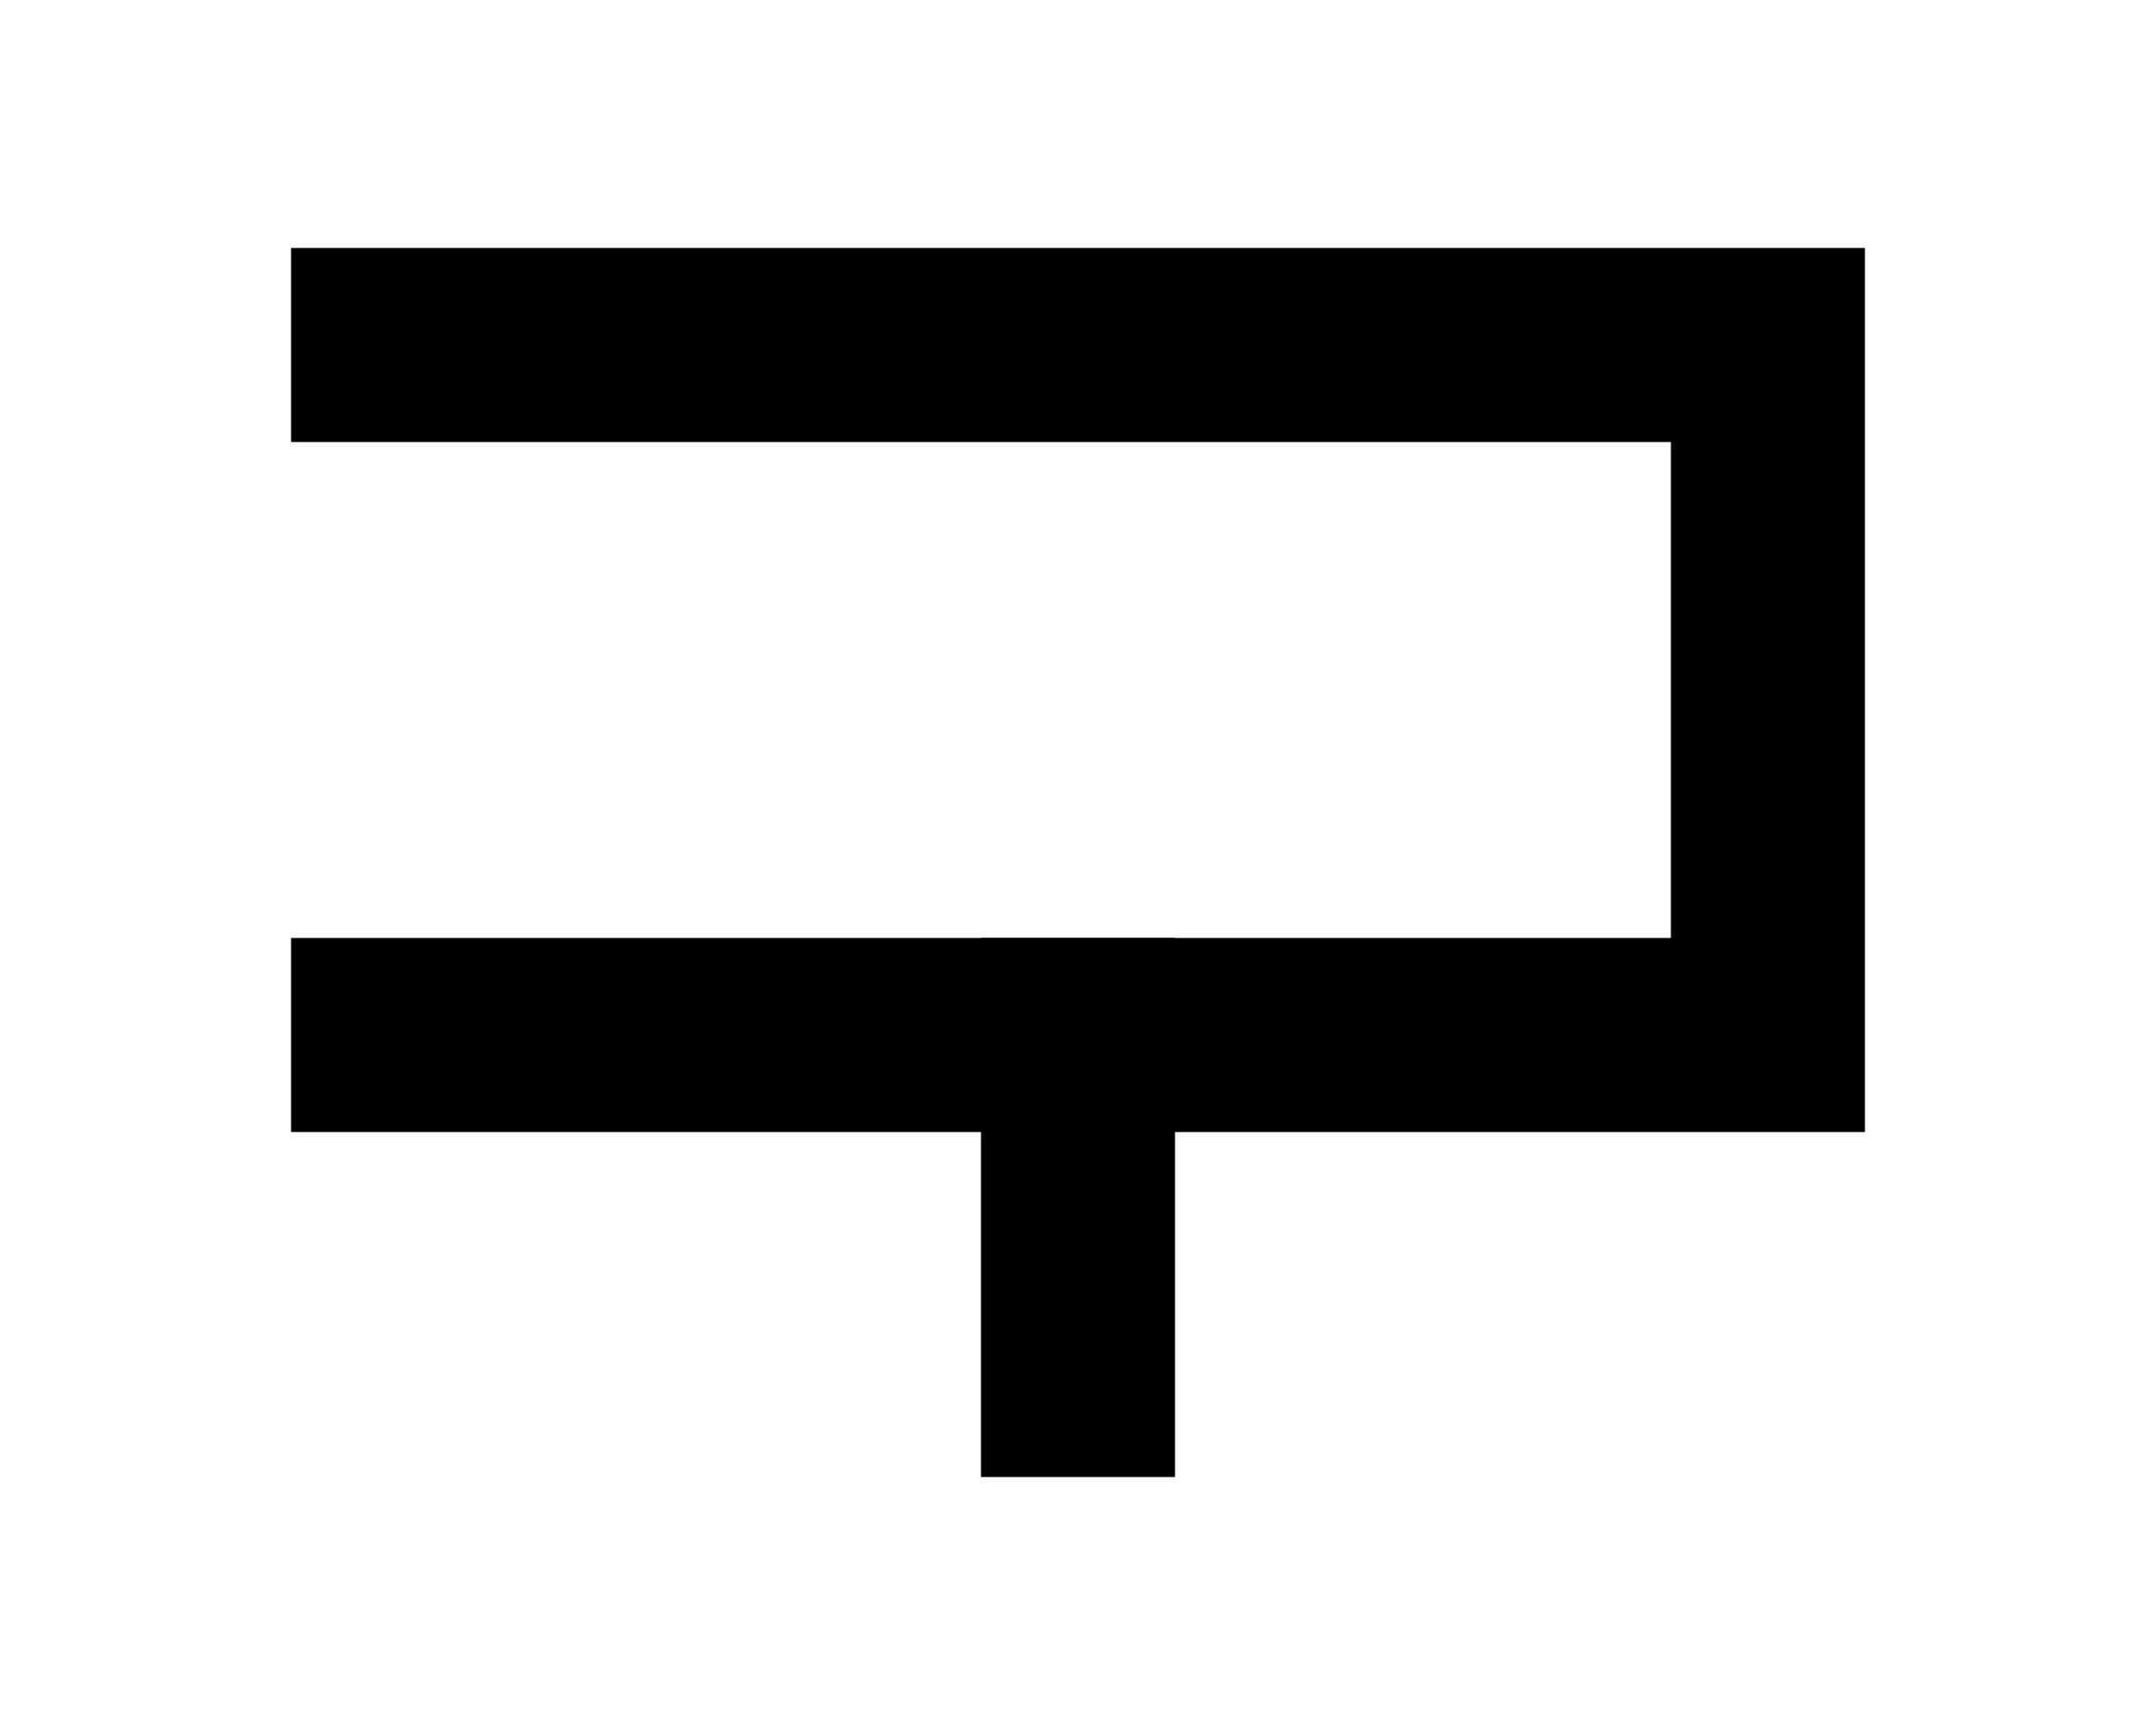
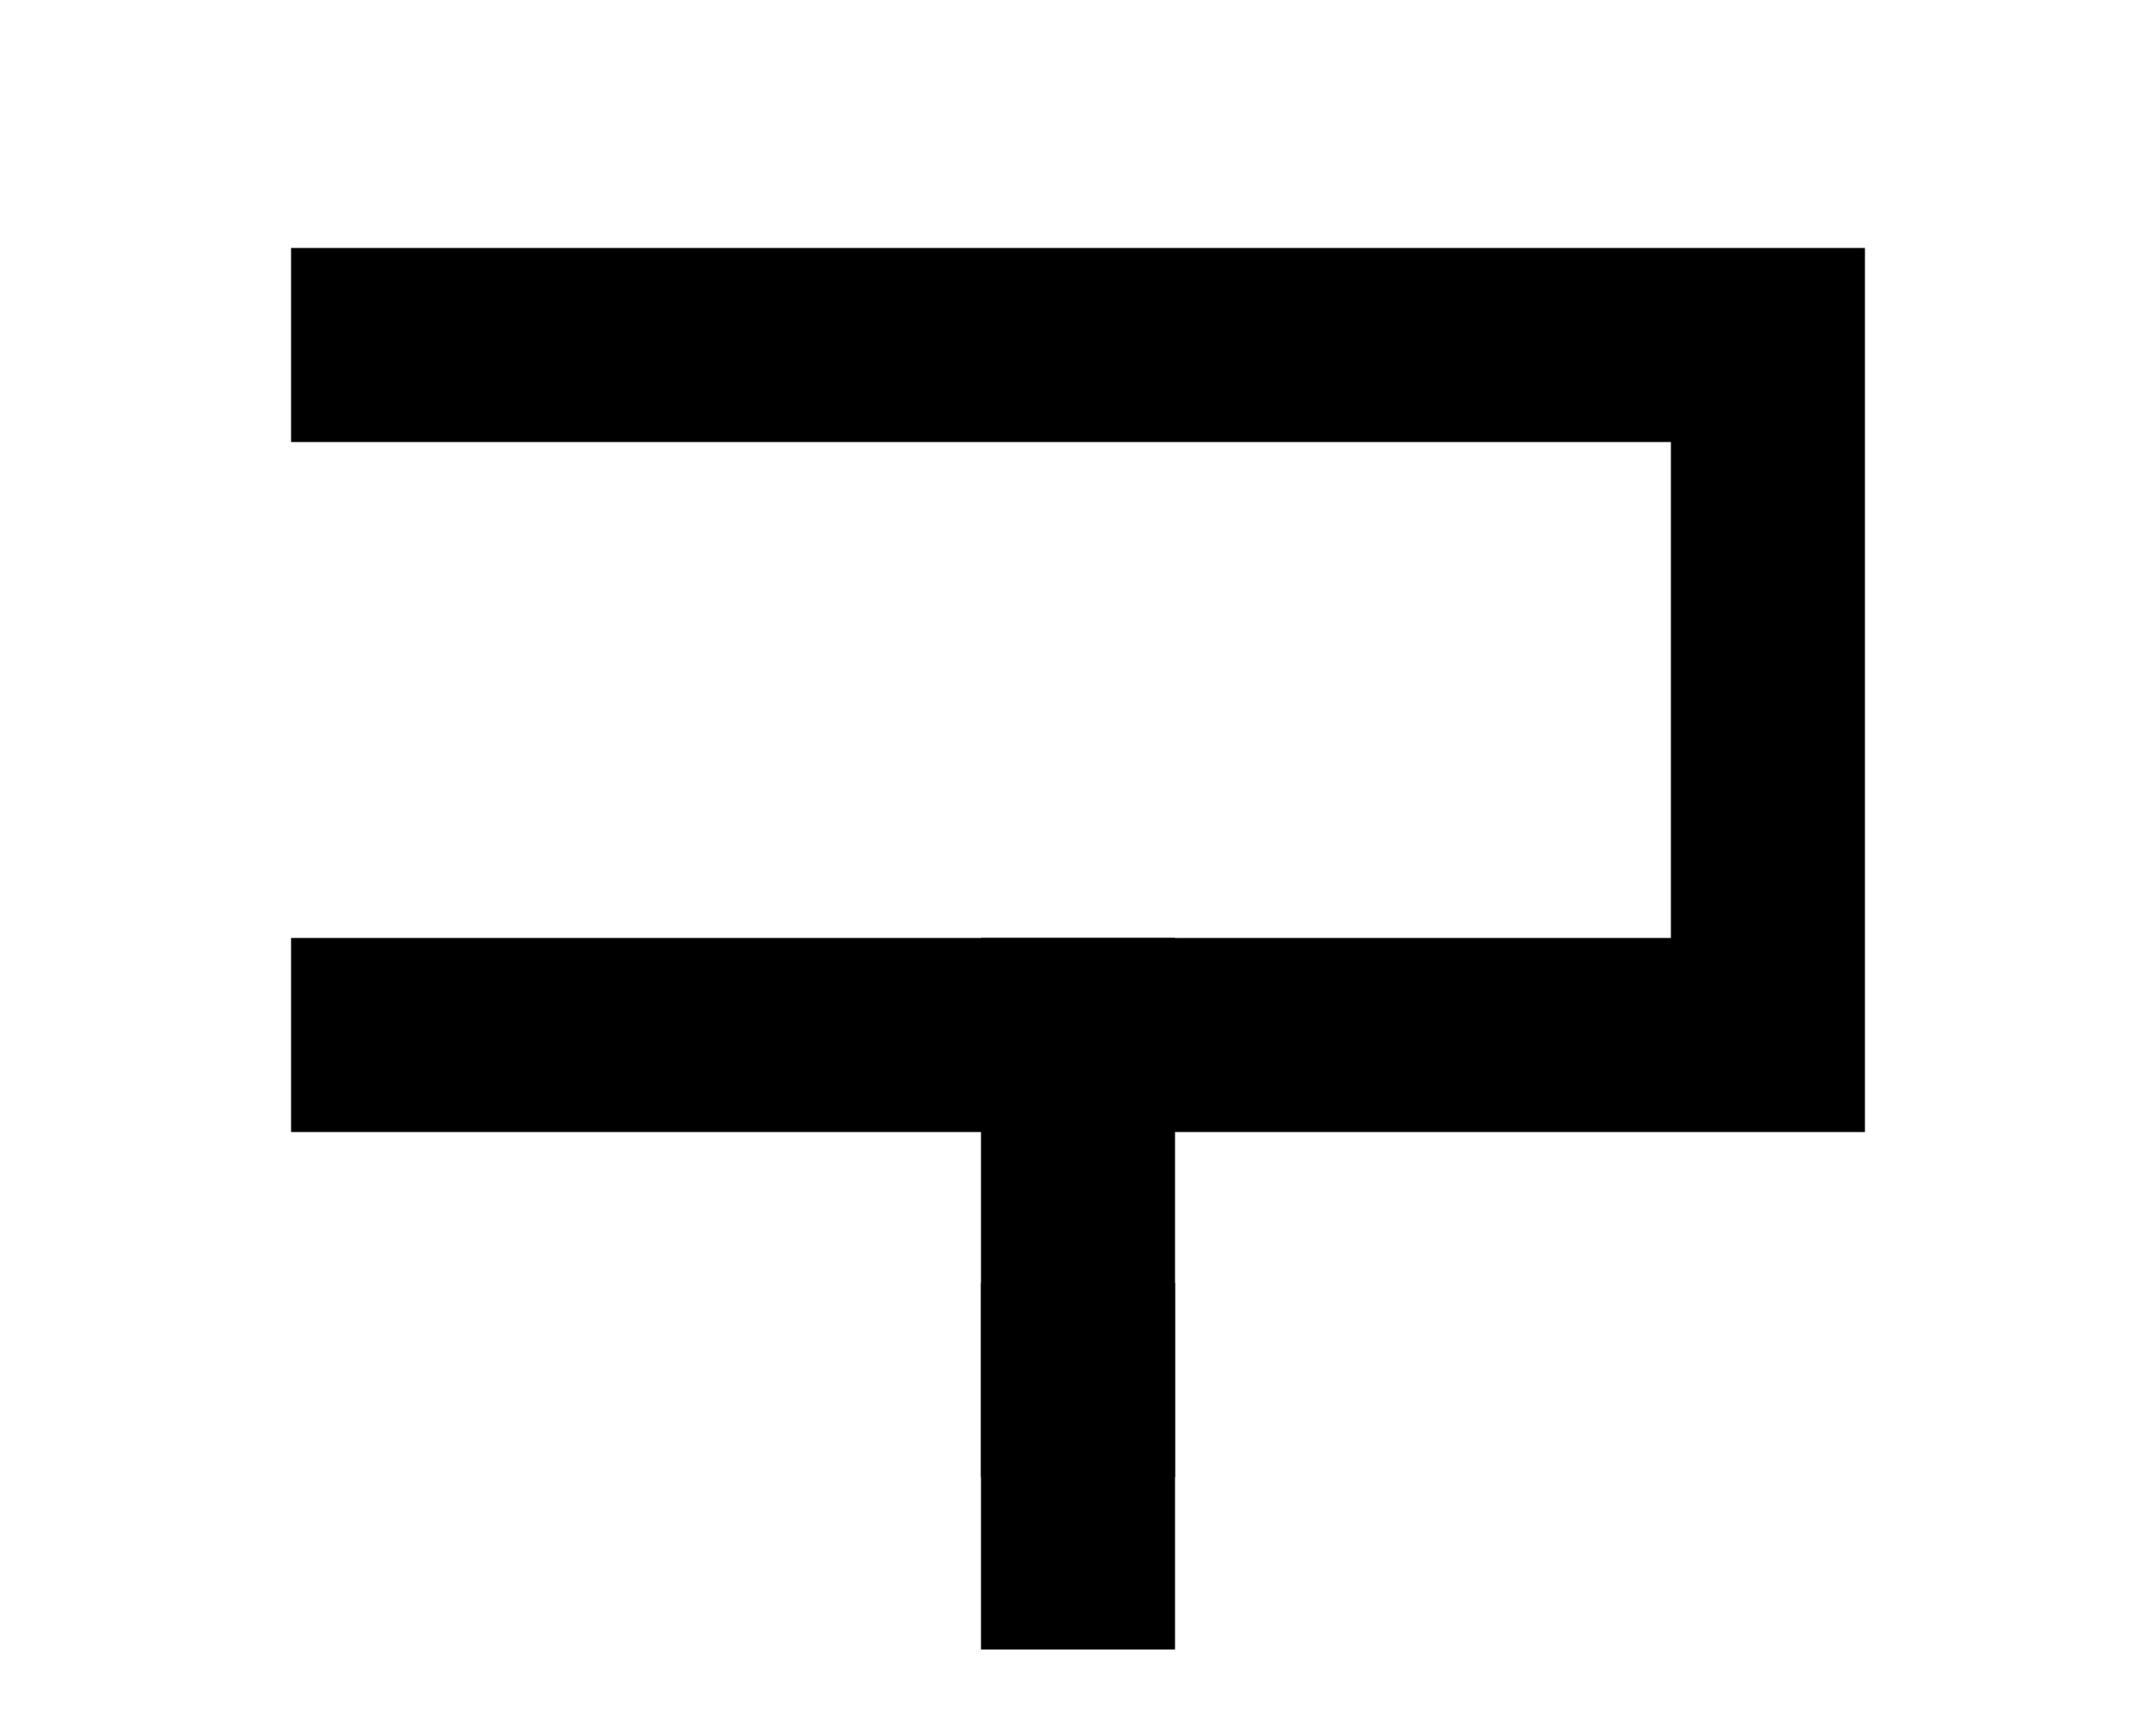
<svg xmlns="http://www.w3.org/2000/svg" viewBox="0 0 100 80.0" fill="none" stroke="currentColor" stroke-width="9" stroke-linecap="square" stroke-linejoin="miter">
  <path d="M 50 64 L 50 48" />
  <path d="M 18 48 L 82 48 L 82 16 L 18 16" />
+   <path d="M 50 64 L 50 72" />
</svg>
